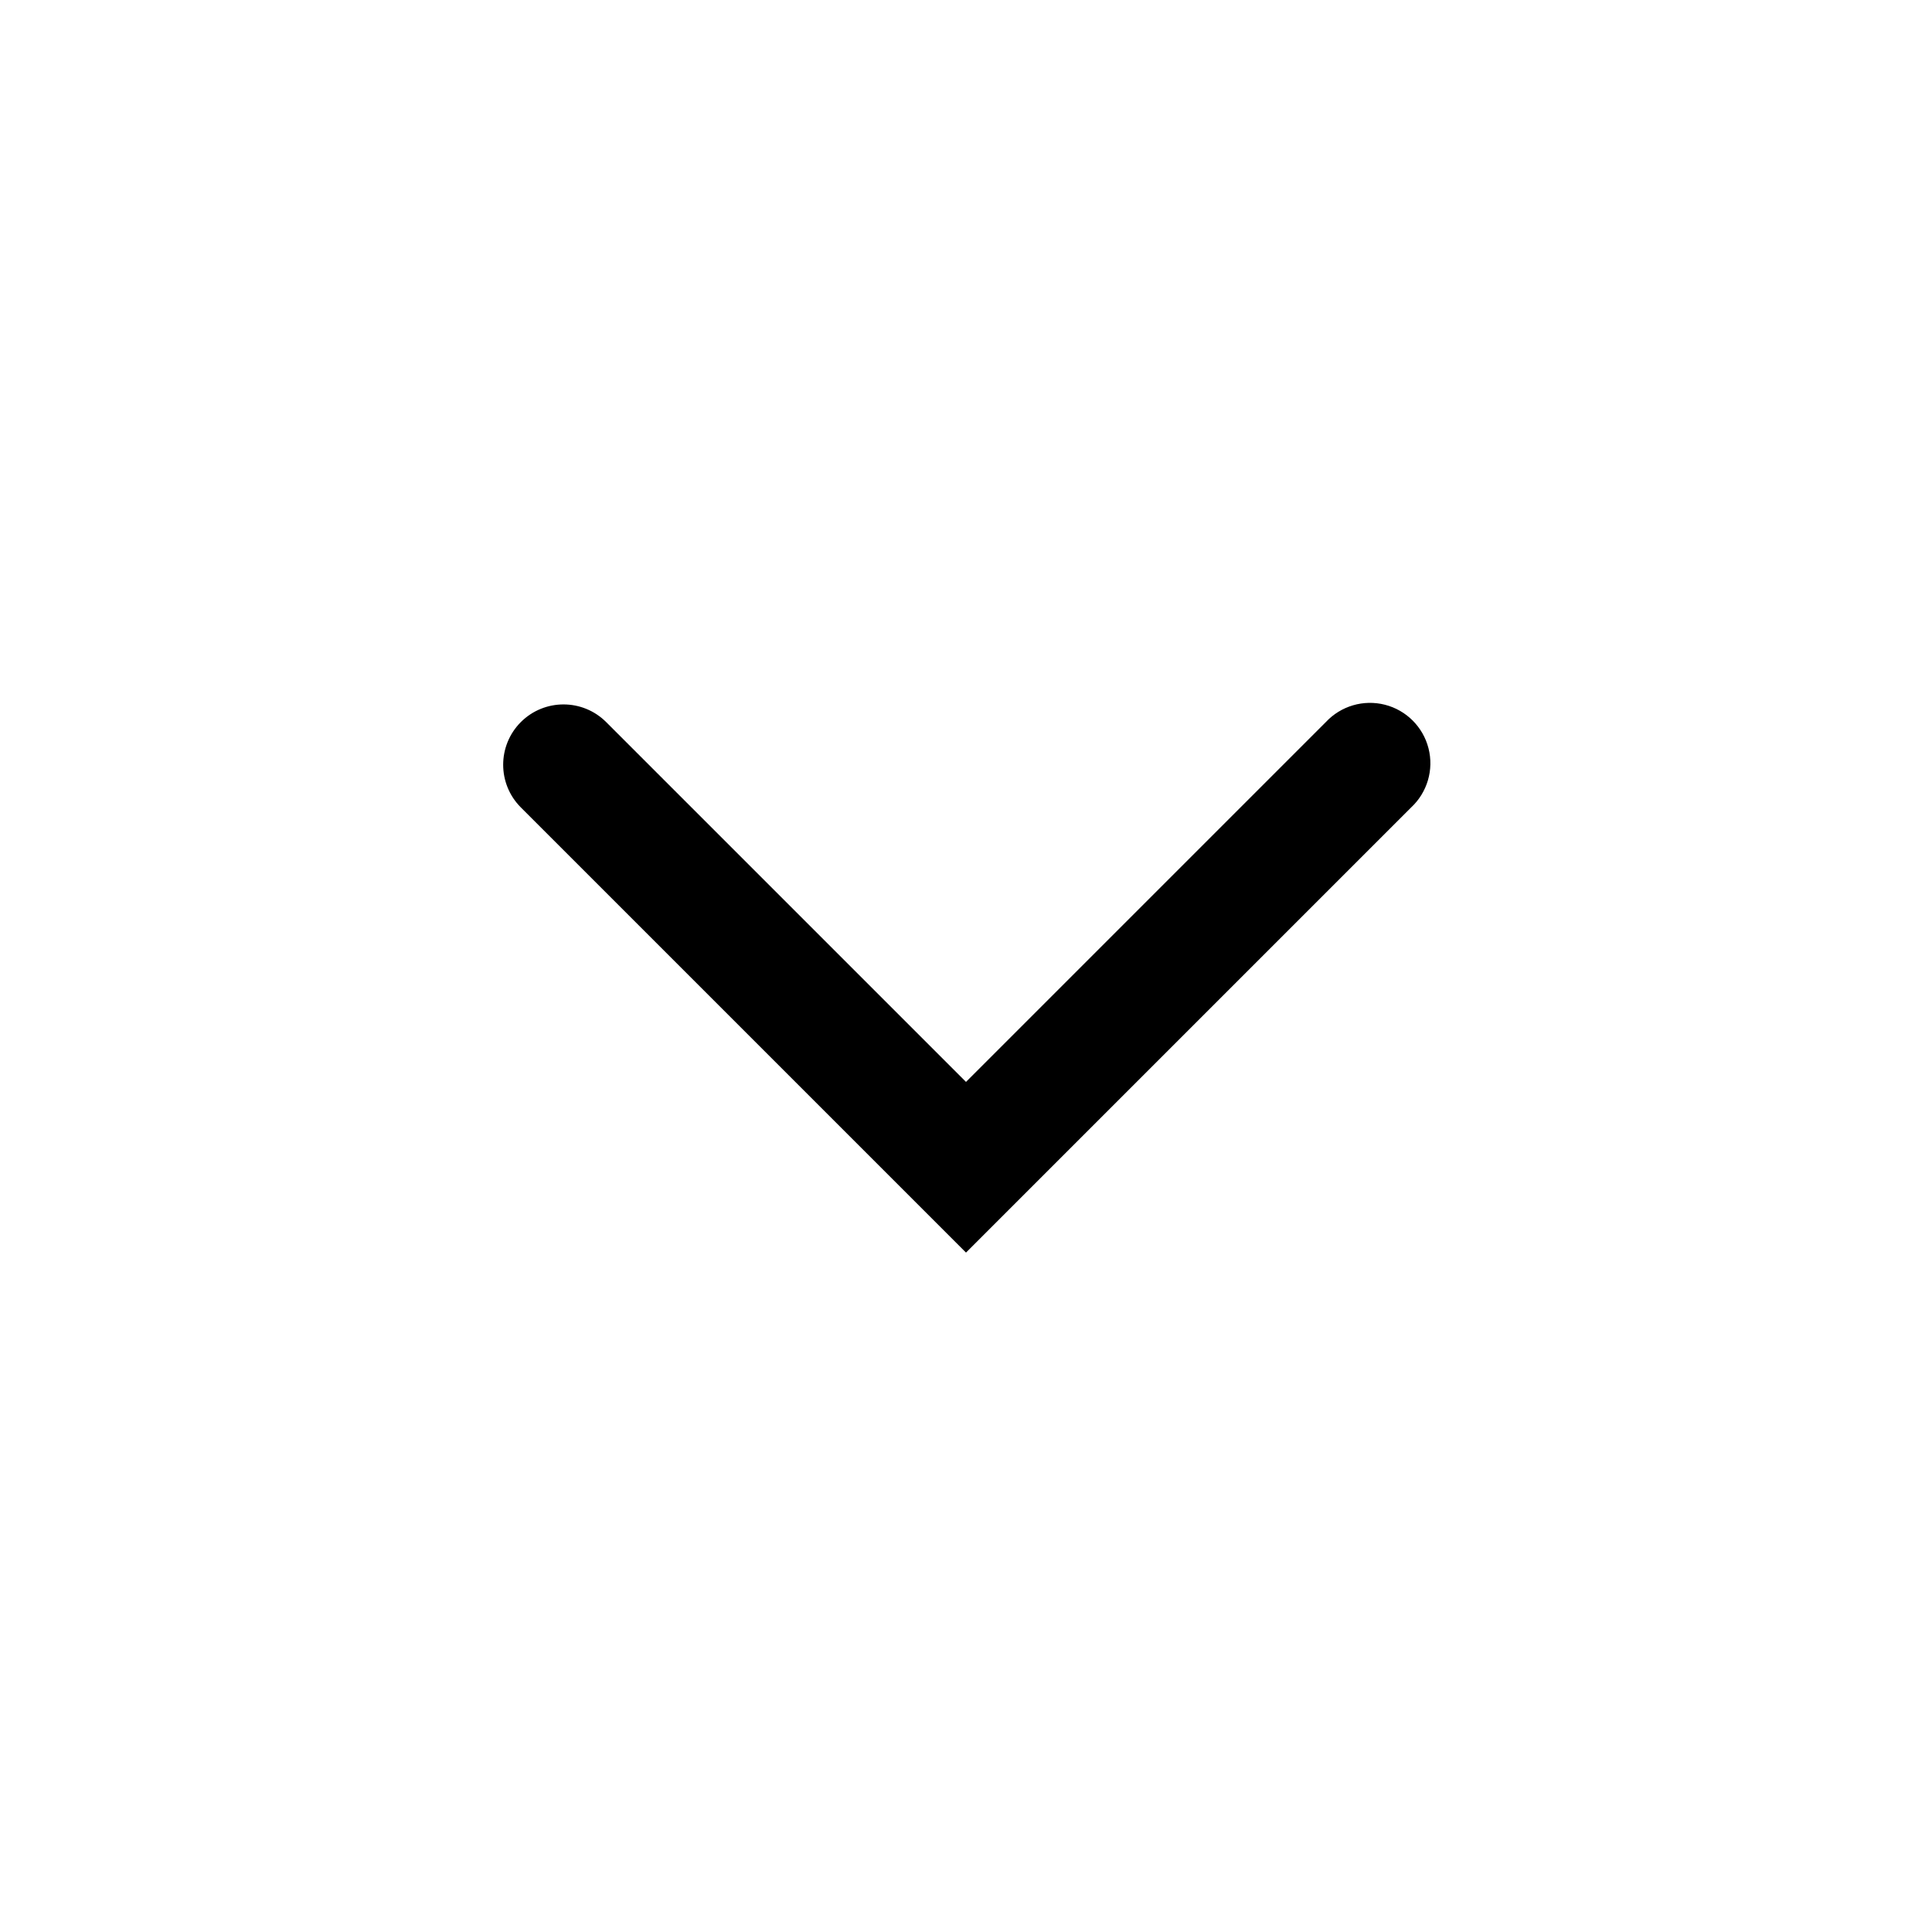
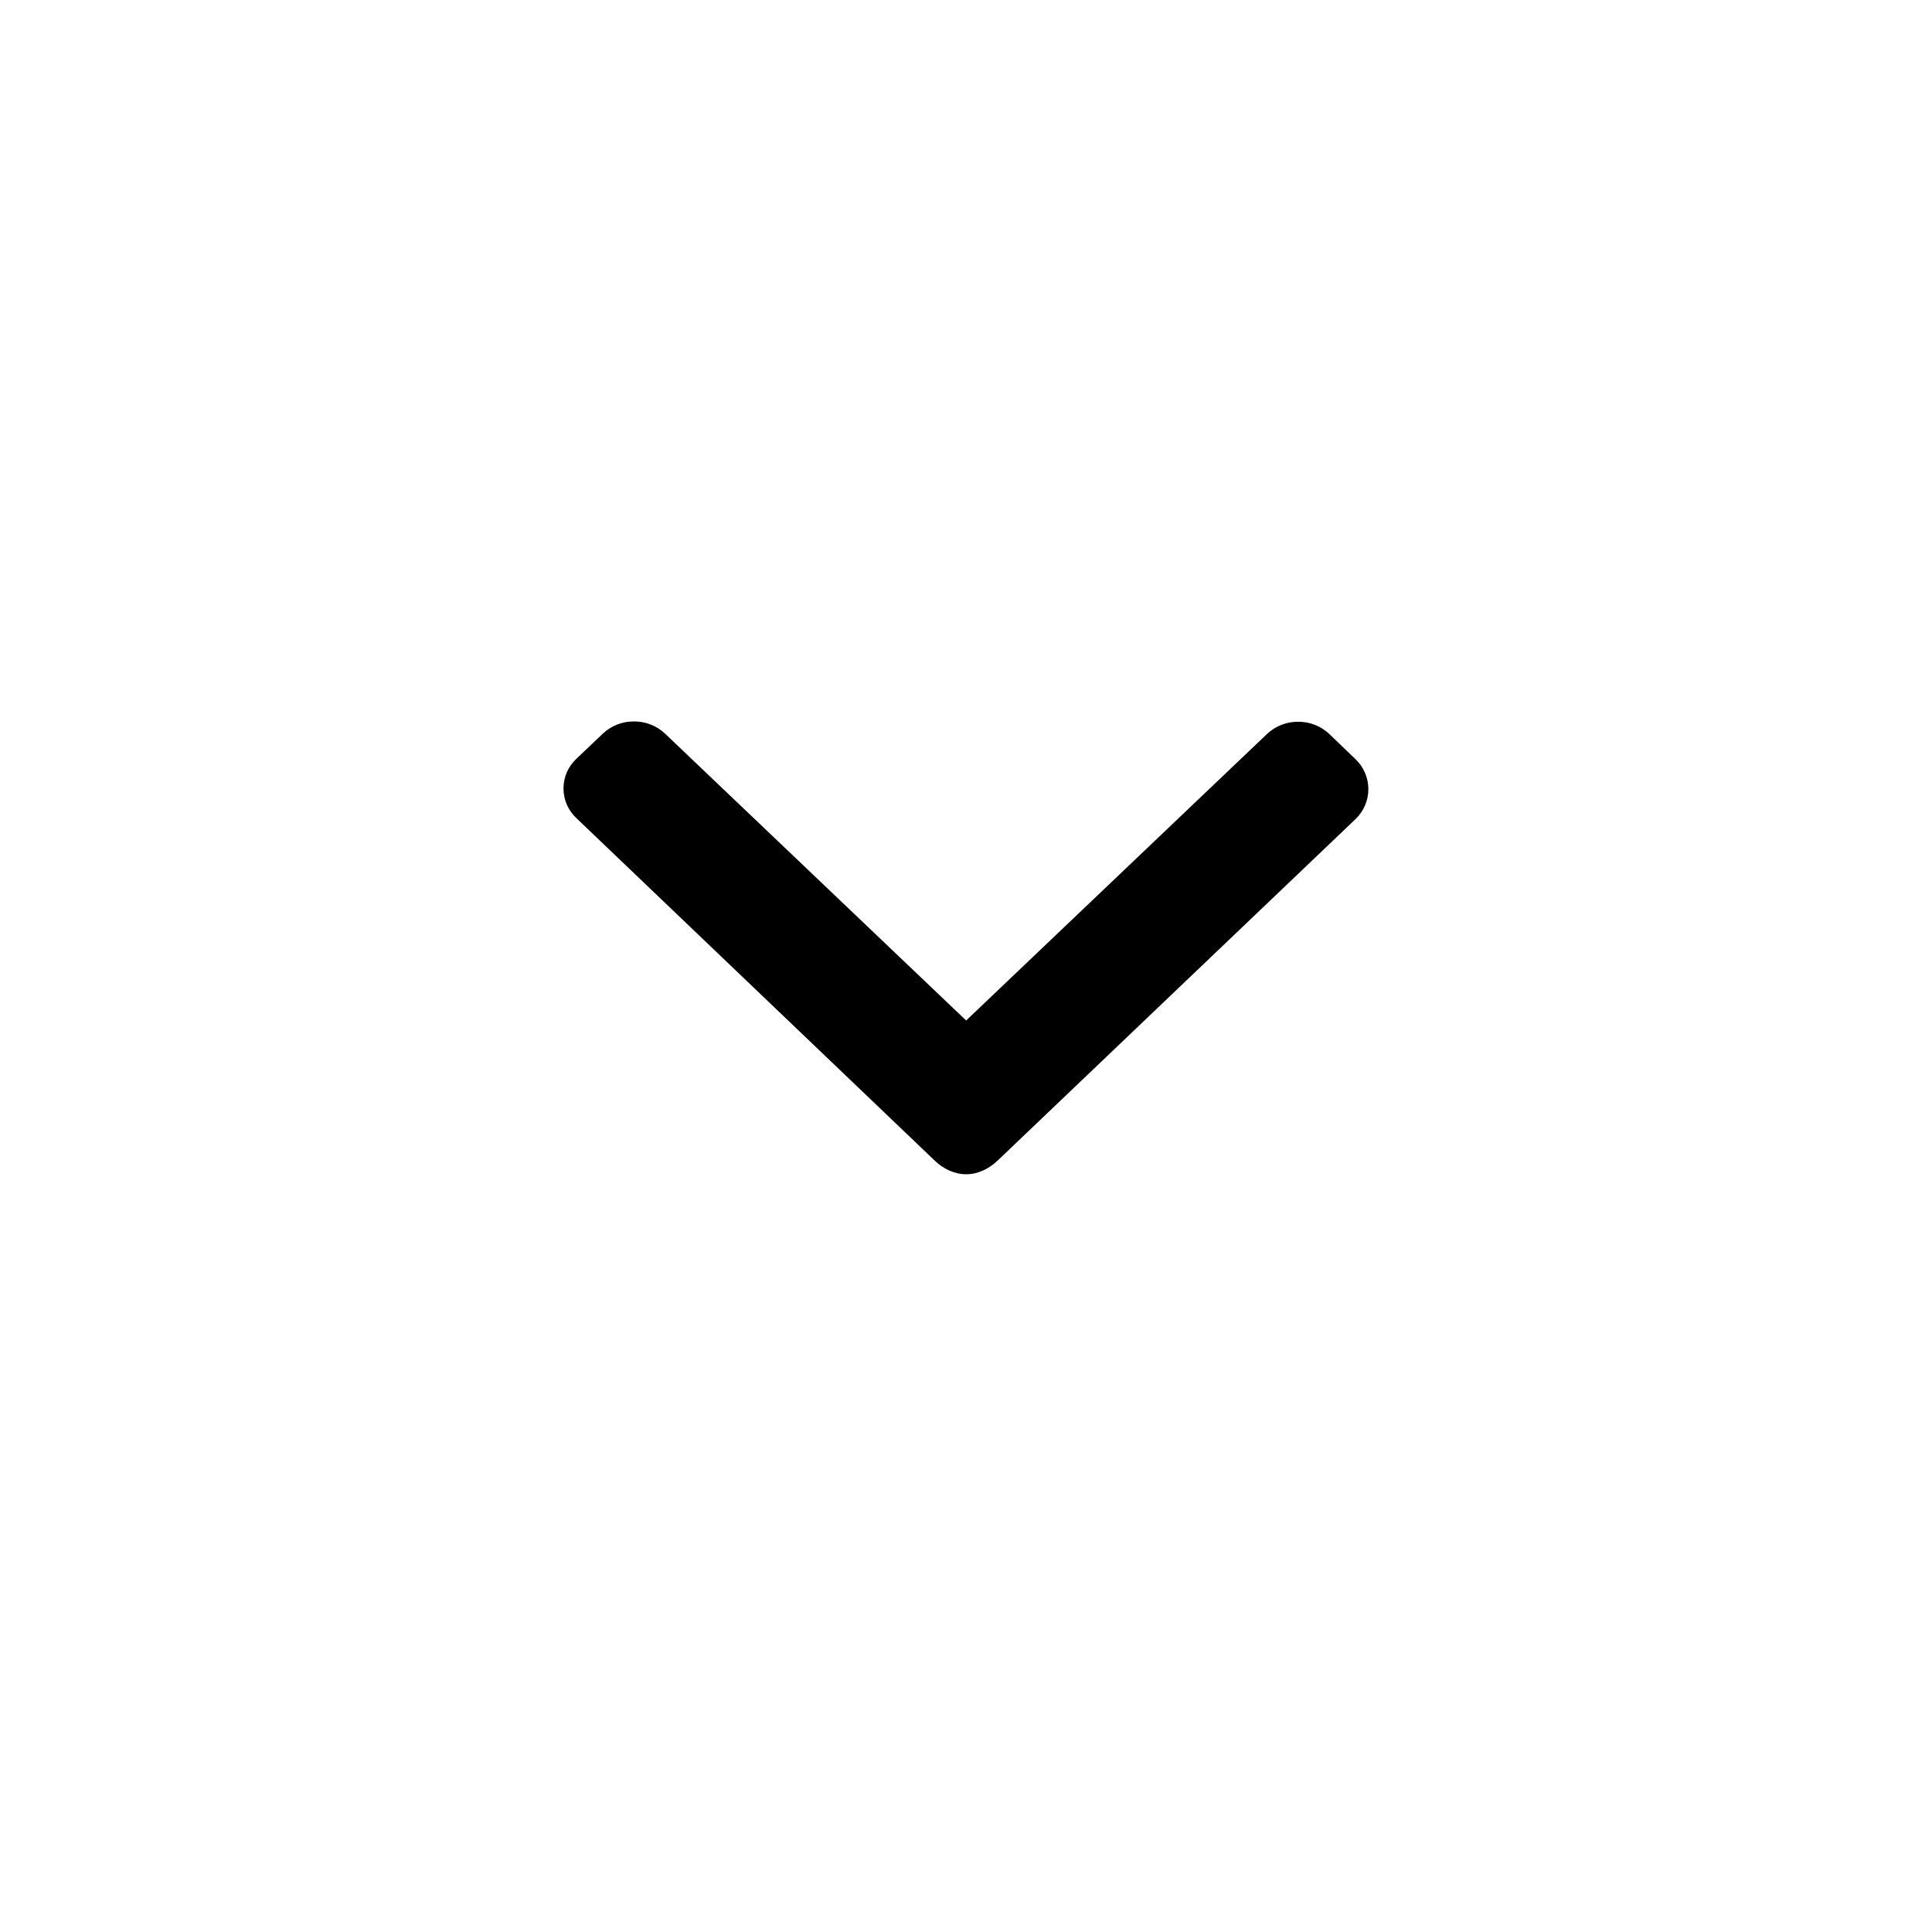
<svg xmlns="http://www.w3.org/2000/svg" viewBox="0 0 24 24">
-   <path fill-rule="evenodd" clip-rule="evenodd" d="M6.47 8.97a.75.75 0 0 1 1.06 0L12 13.44l4.47-4.47a.75.75 0 1 1 1.06 1.06l-5 5-.53.53-.53-.53-5-5a.75.75 0 0 1 0-1.06z" />
+   <path d="M16.84 9.432l-.327-.314a.557.557 0 0 0-.387-.152.557.557 0 0 0-.387.152l-3.737 3.559-3.74-3.563a.557.557 0 0 0-.387-.152.557.557 0 0 0-.387.152l-.328.312a.504.504 0 0 0 0 .737l4.454 4.257c.103.098.24.167.388.167h.002c.146 0 .283-.07.386-.167l4.45-4.246a.514.514 0 0 0 0-.742z" />
</svg>
